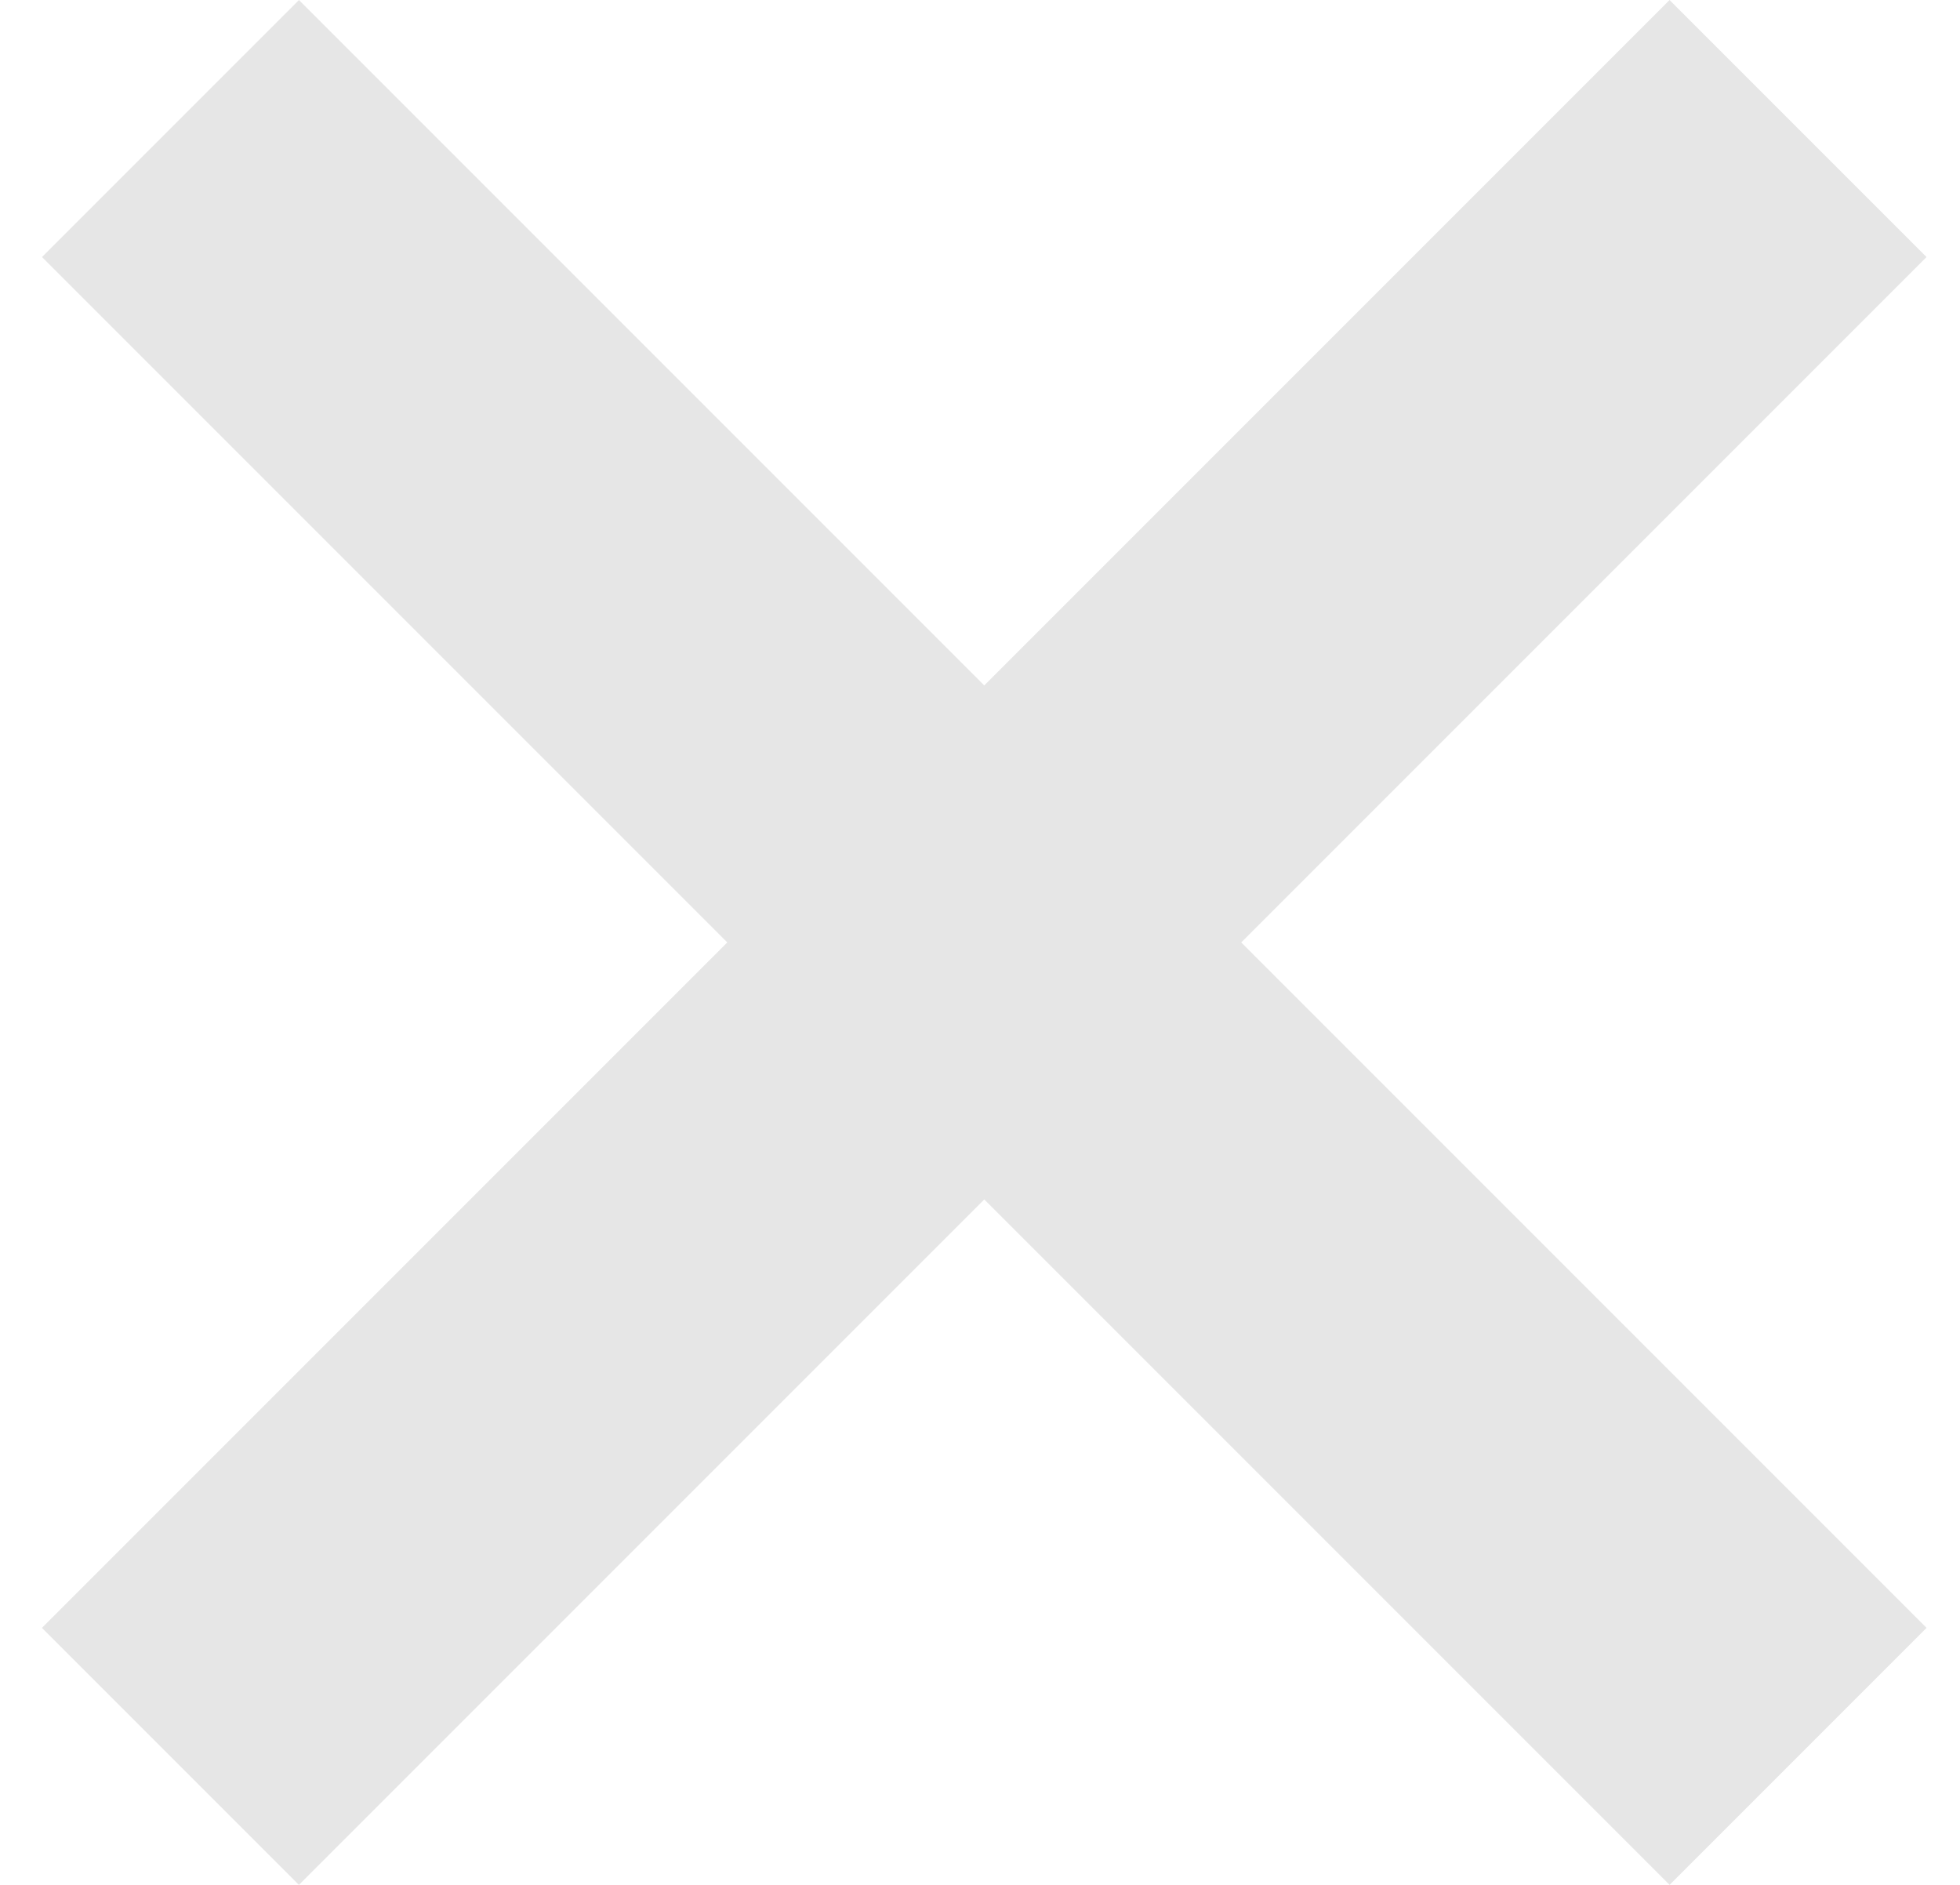
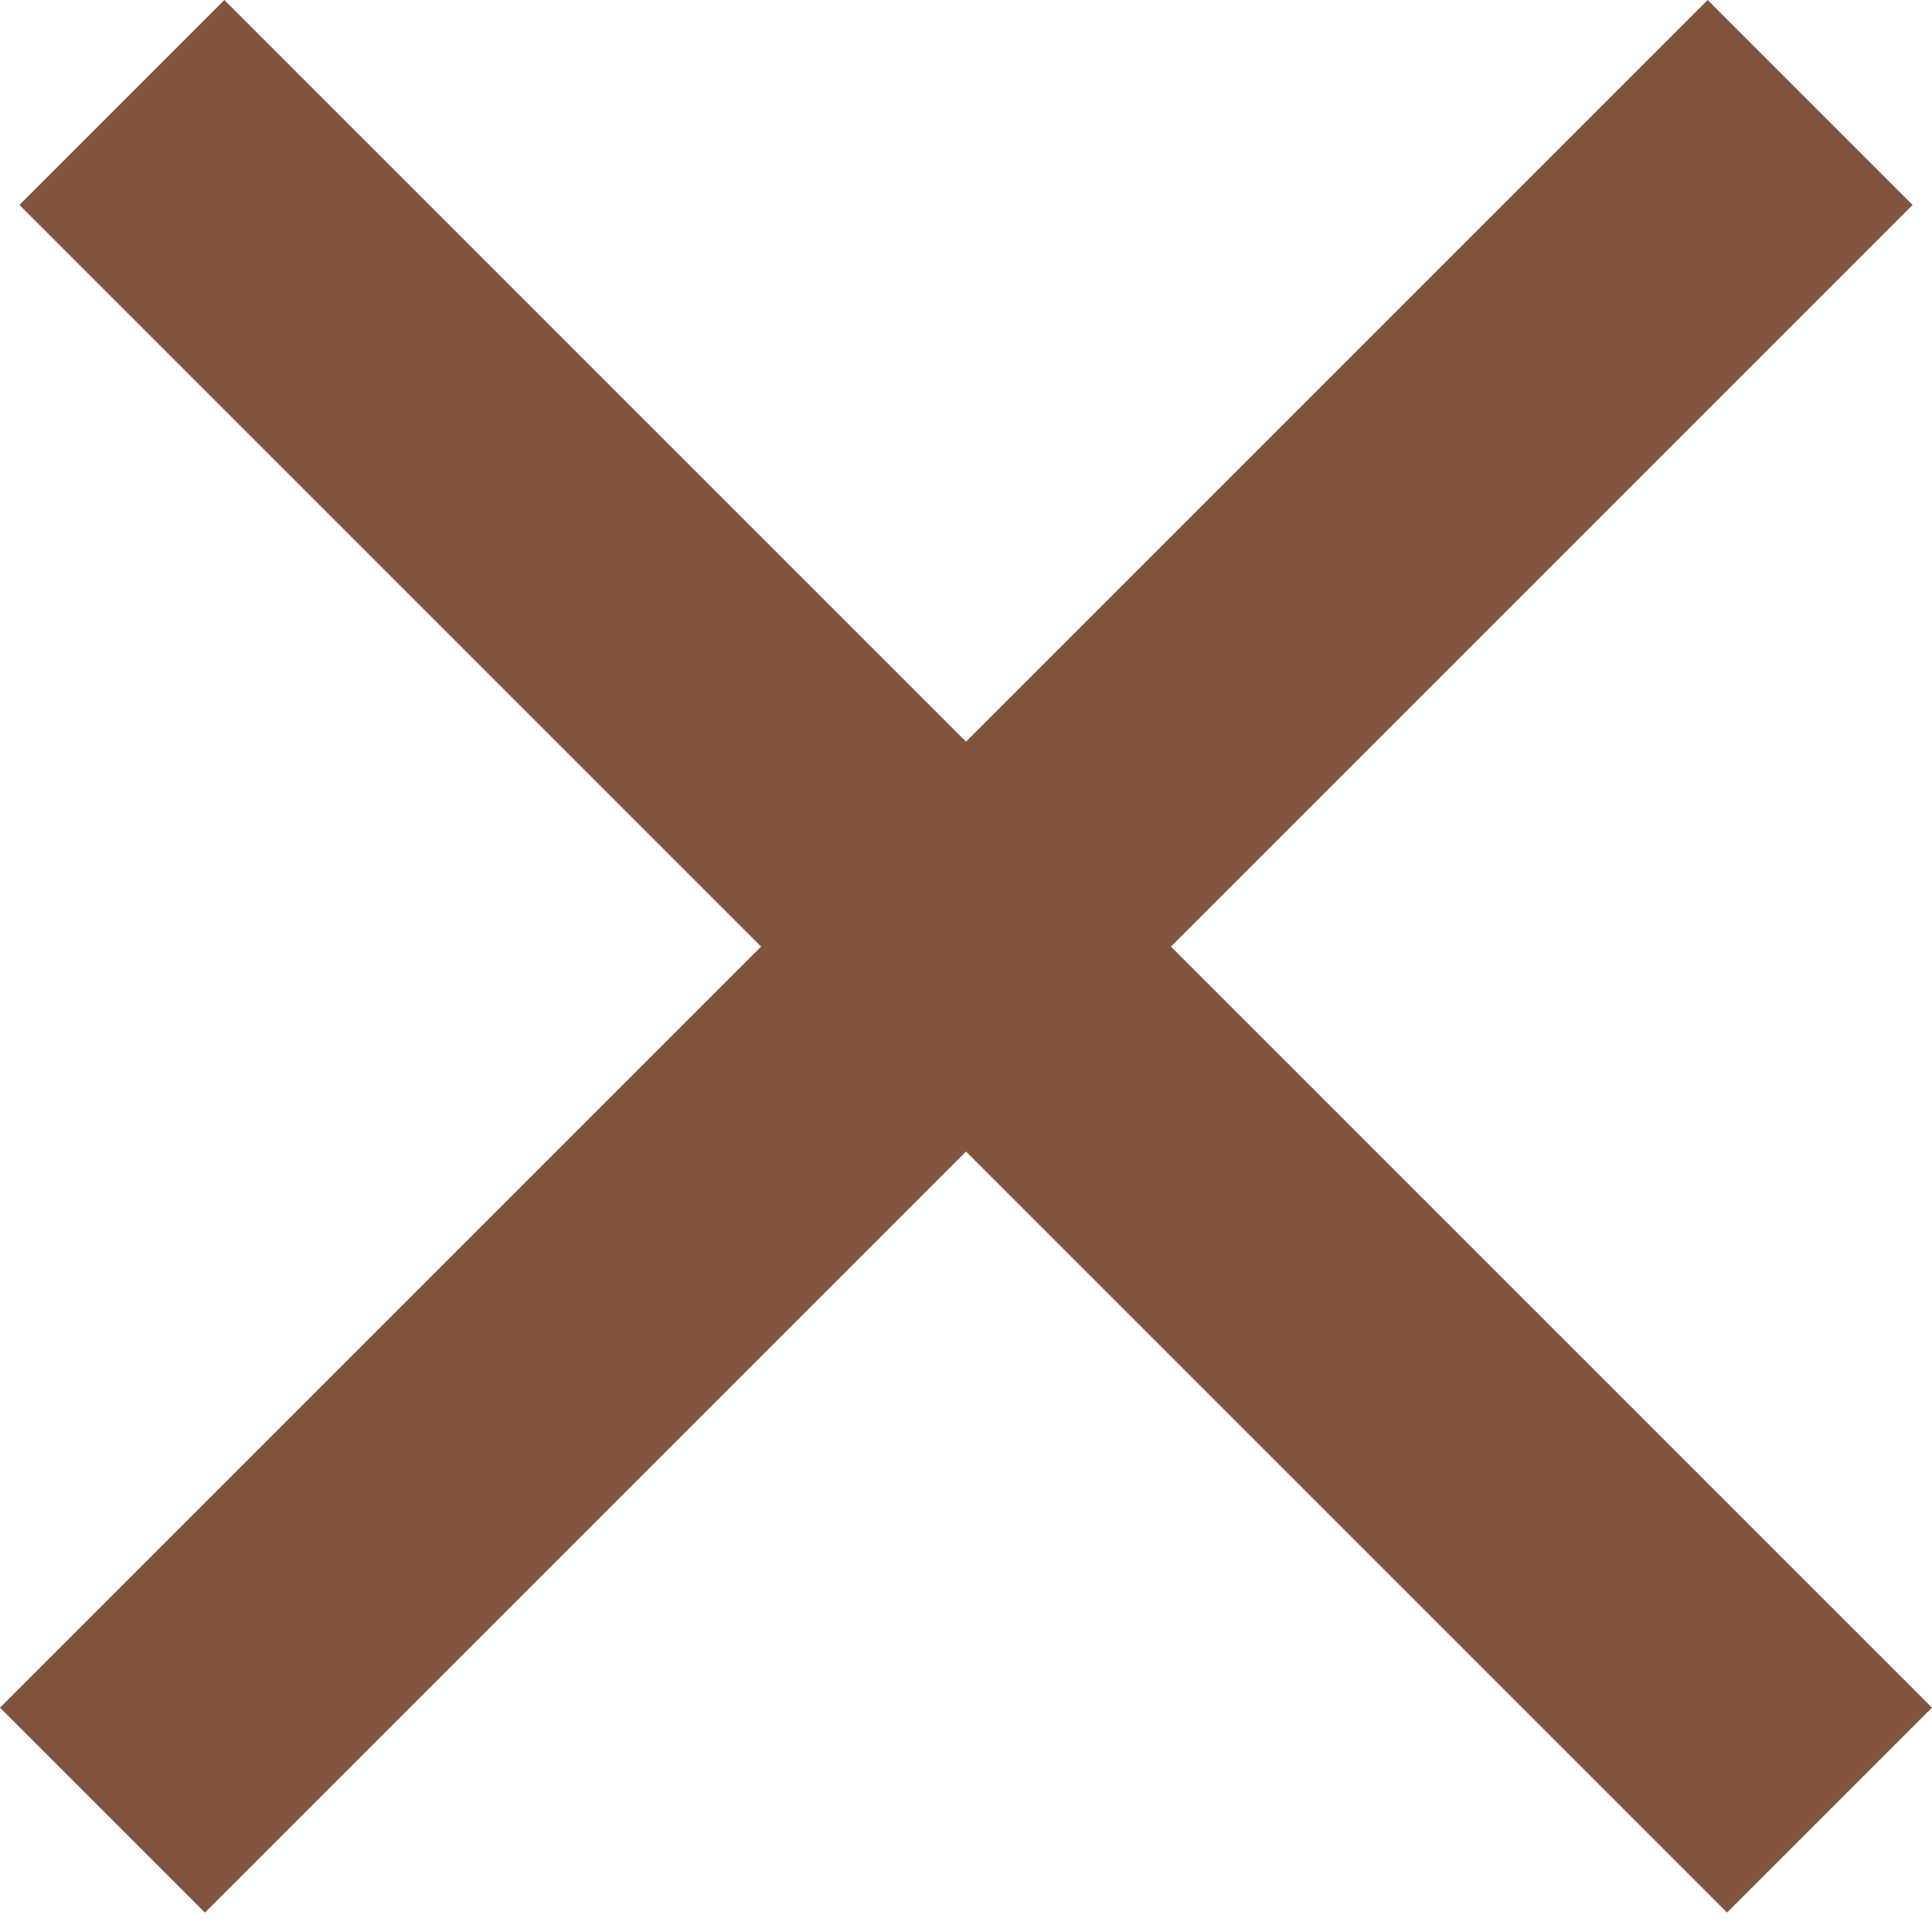
- <svg xmlns="http://www.w3.org/2000/svg" width="26" height="25" viewBox="0 0 26 25" fill="none">
-   <rect x="3.966" width="30.534" height="4.821" transform="rotate(45 3.96582 0)" fill="#E6E6E6" />
-   <rect x="25.556" y="3.41" width="30.534" height="4.821" transform="rotate(135 25.5562 3.40967)" fill="#E6E6E6" />
+ <svg xmlns="http://www.w3.org/2000/svg" width="20" height="20" viewBox="0 0 20 20" fill="none">
+   <rect width="25" height="3" transform="matrix(-0.707107 -0.707107 -0.707107 0.707107 20 17.6777)" fill="#80543F" />
+   <rect y="17.678" width="25" height="3" transform="rotate(-45 0 17.6777)" fill="#80543F" />
</svg>
